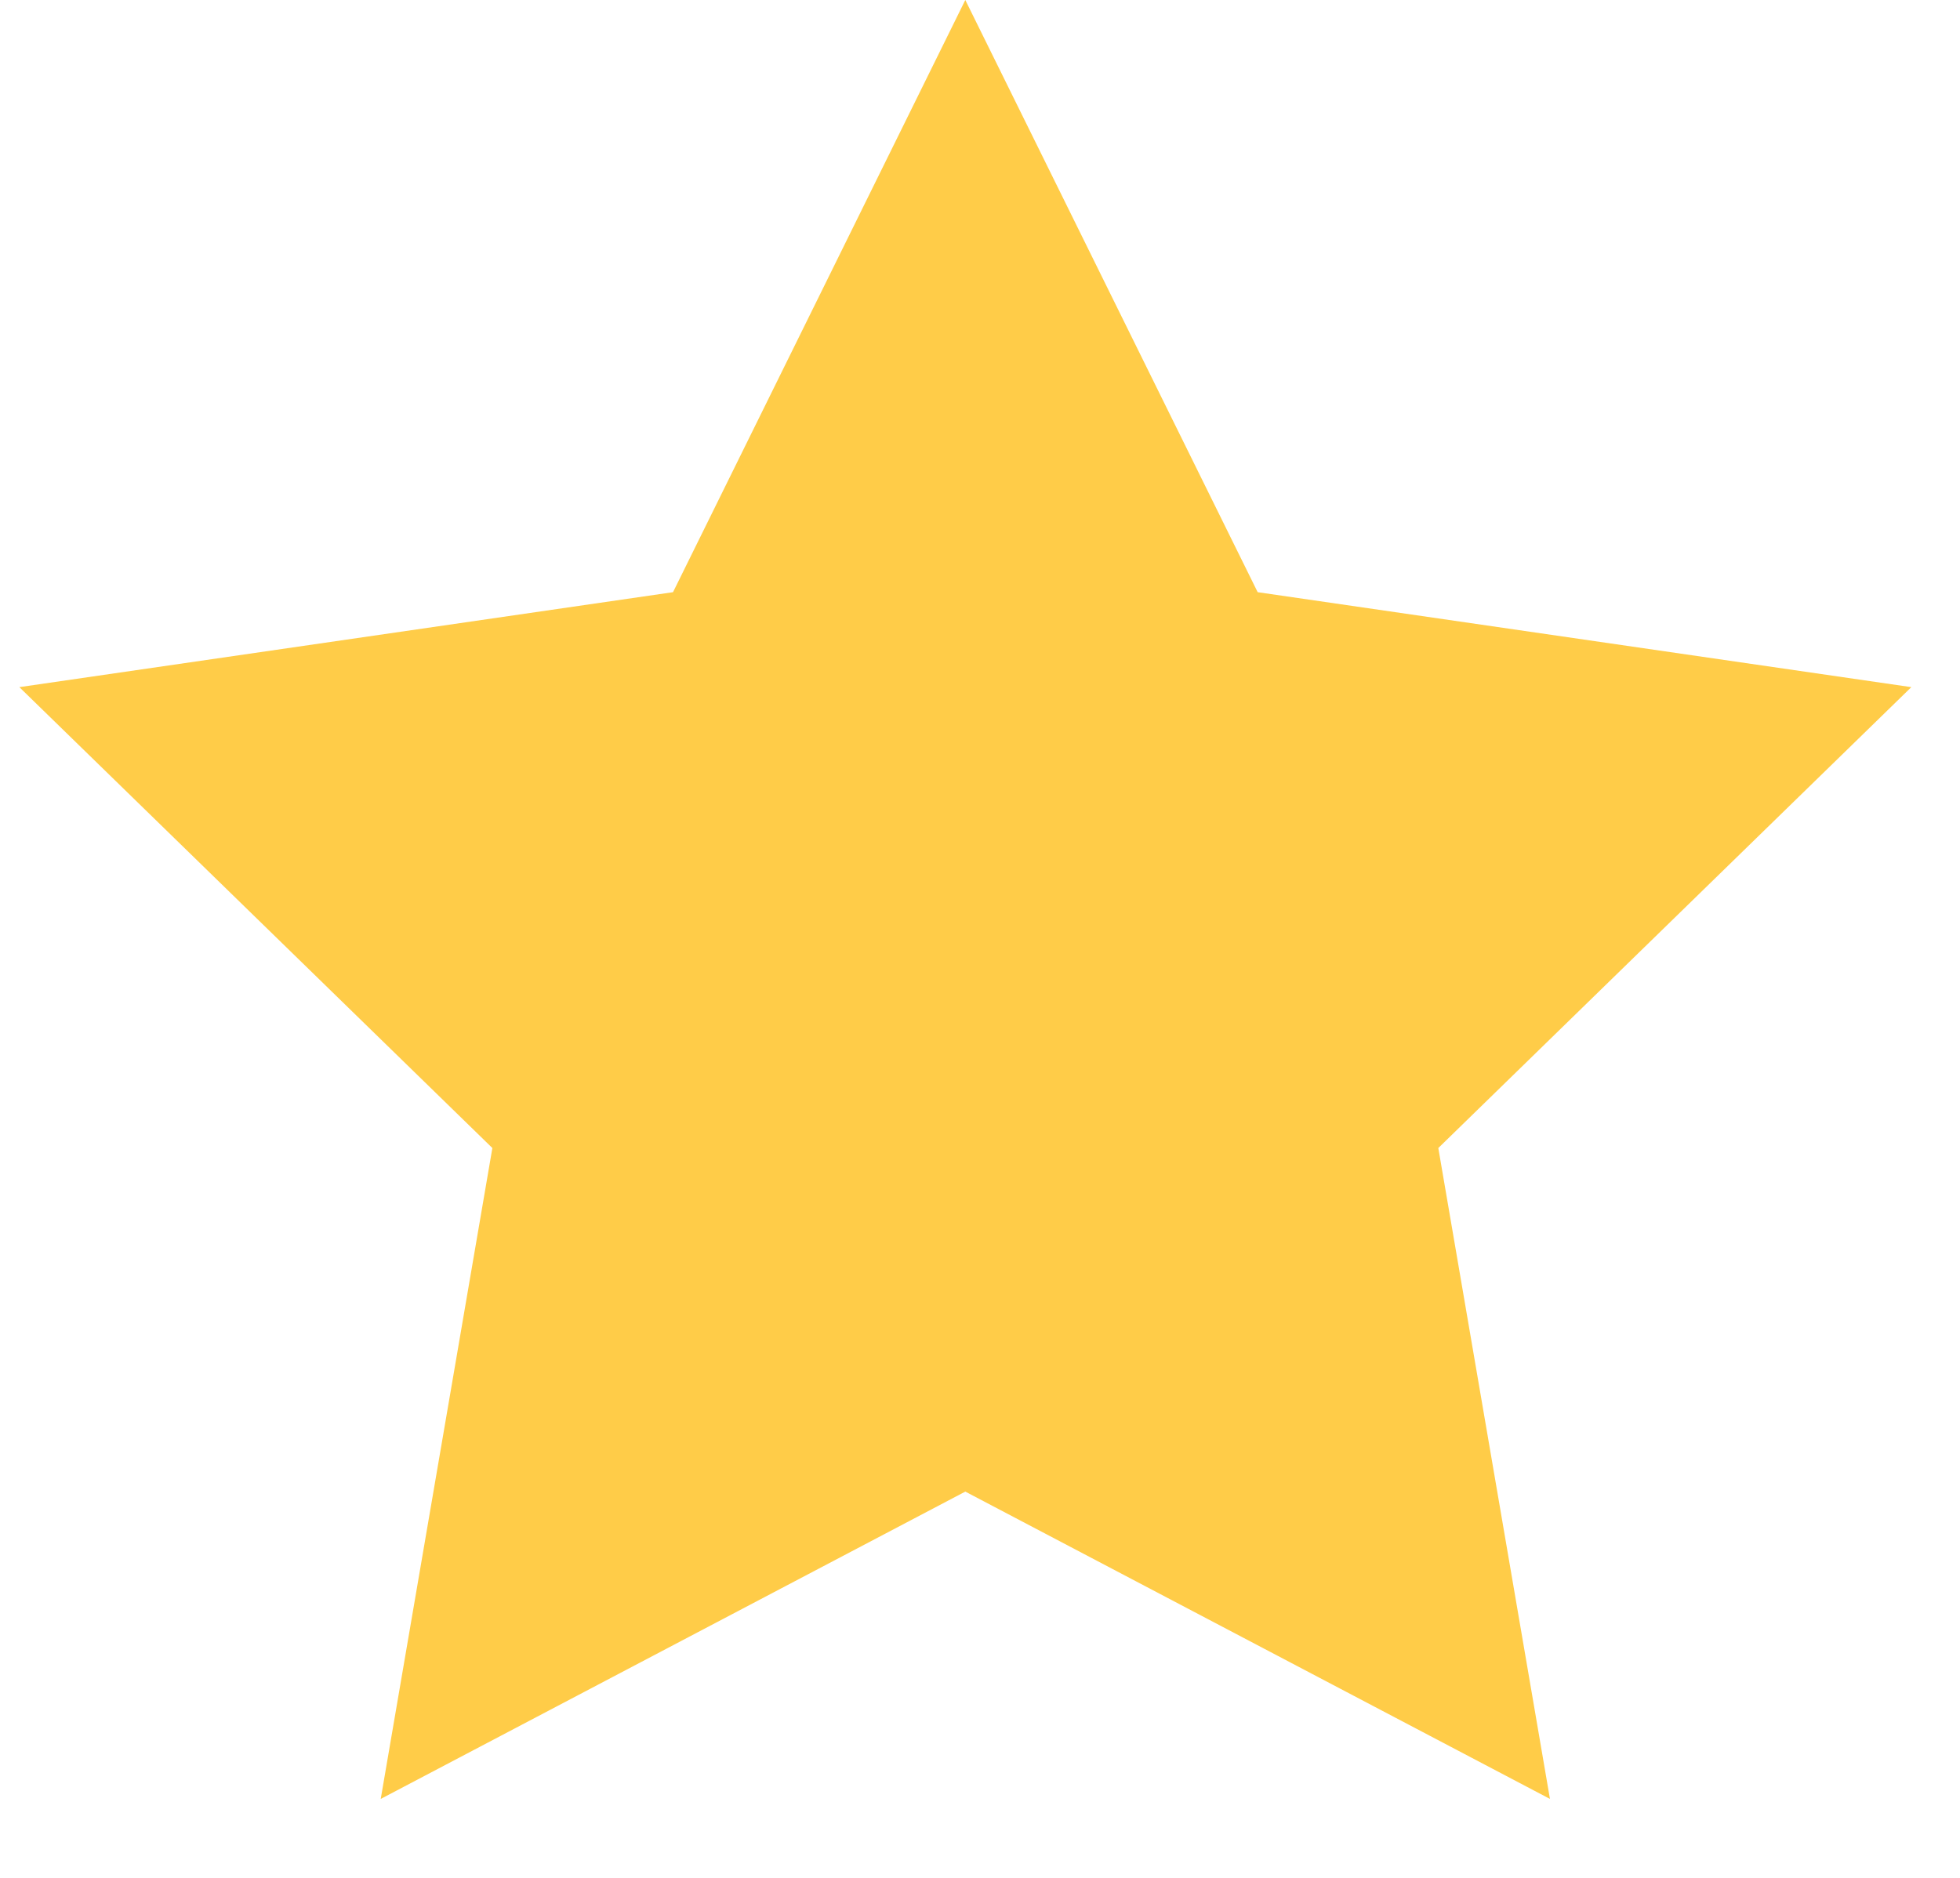
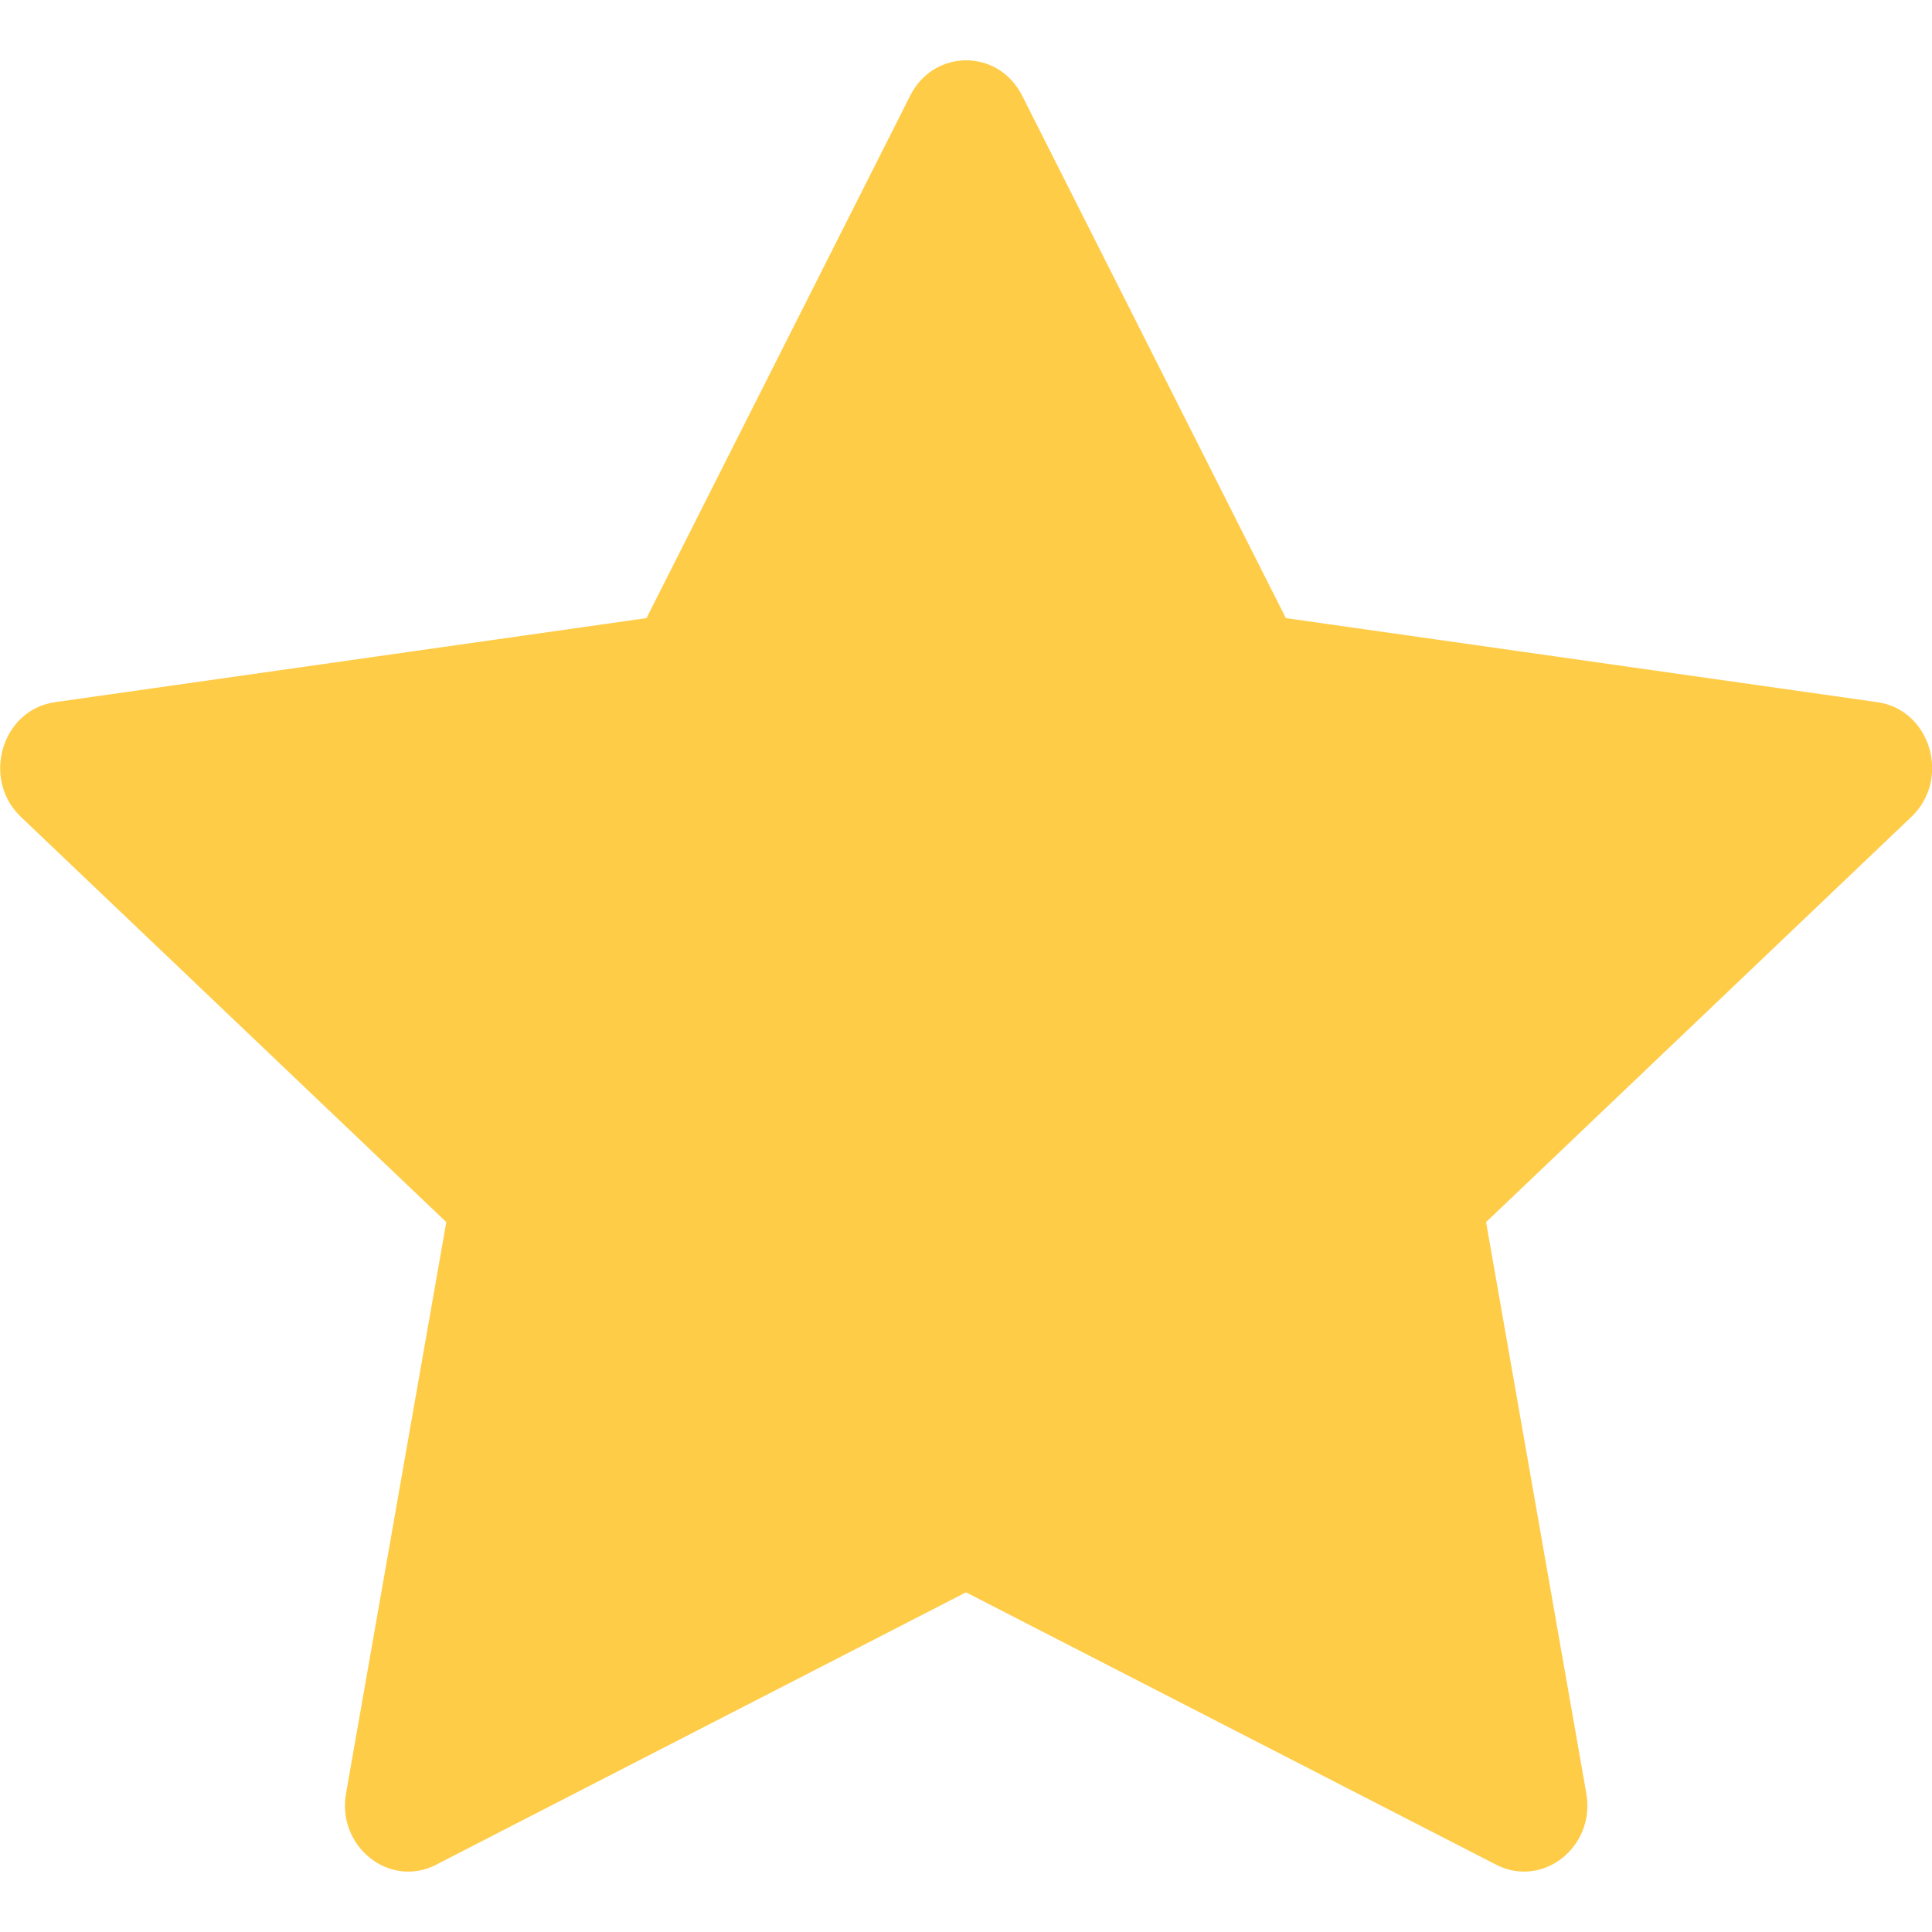
- <svg xmlns="http://www.w3.org/2000/svg" width="24" height="23" viewBox="0 0 24 23" fill="none">
-   <path d="M11.82 0L15.4 7.253L23.404 8.416L17.612 14.061L18.979 22.033L11.82 18.269L4.662 22.033L6.029 14.061L0.237 8.416L8.241 7.253L11.82 0Z" fill="#FFCC48" />
+ <svg xmlns="http://www.w3.org/2000/svg" width="24" height="24" viewBox="0 0 16 16">
+   <path fill="#ffcc48" d="M3.612 15.443c-.386.198-.824-.149-.746-.592l.83-4.73L.173 6.765c-.329-.314-.158-.888.283-.95l4.898-.696L7.538.792c.197-.39.73-.39.927 0l2.184 4.327l4.898.696c.441.062.612.636.282.95l-3.522 3.356l.83 4.73c.078.443-.36.79-.746.592L8 13.187l-4.389 2.256z" />
</svg>
